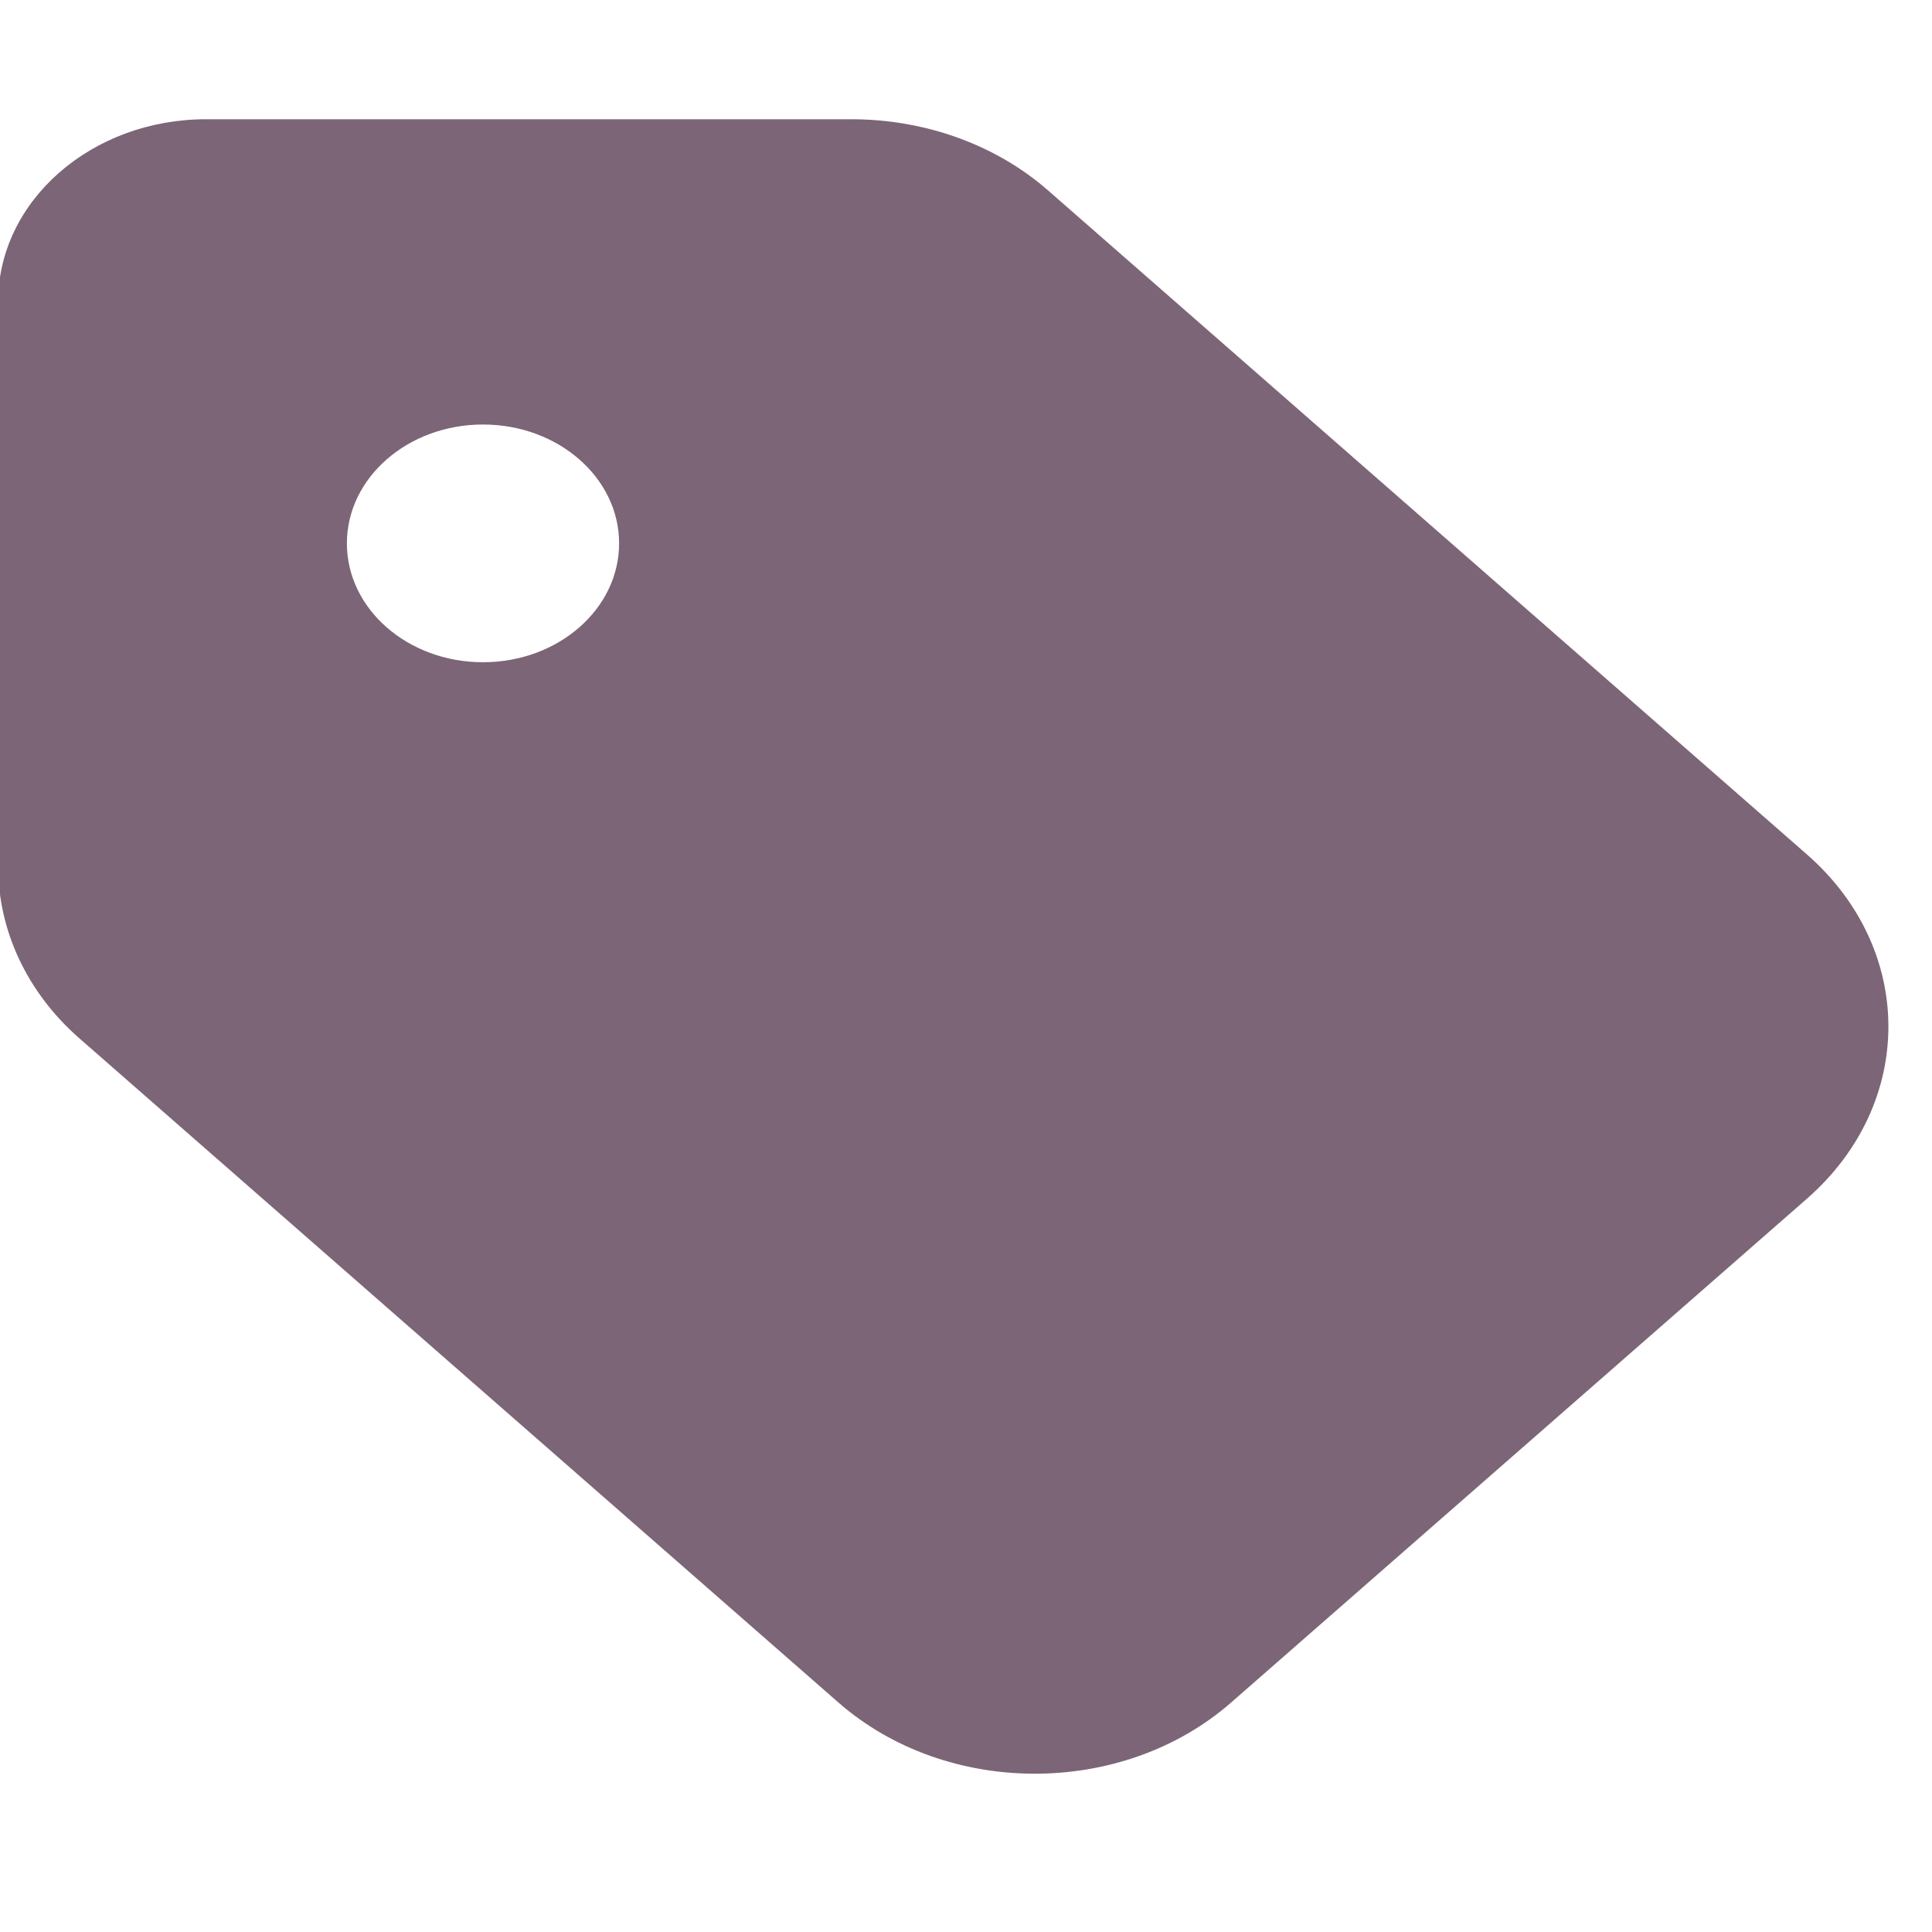
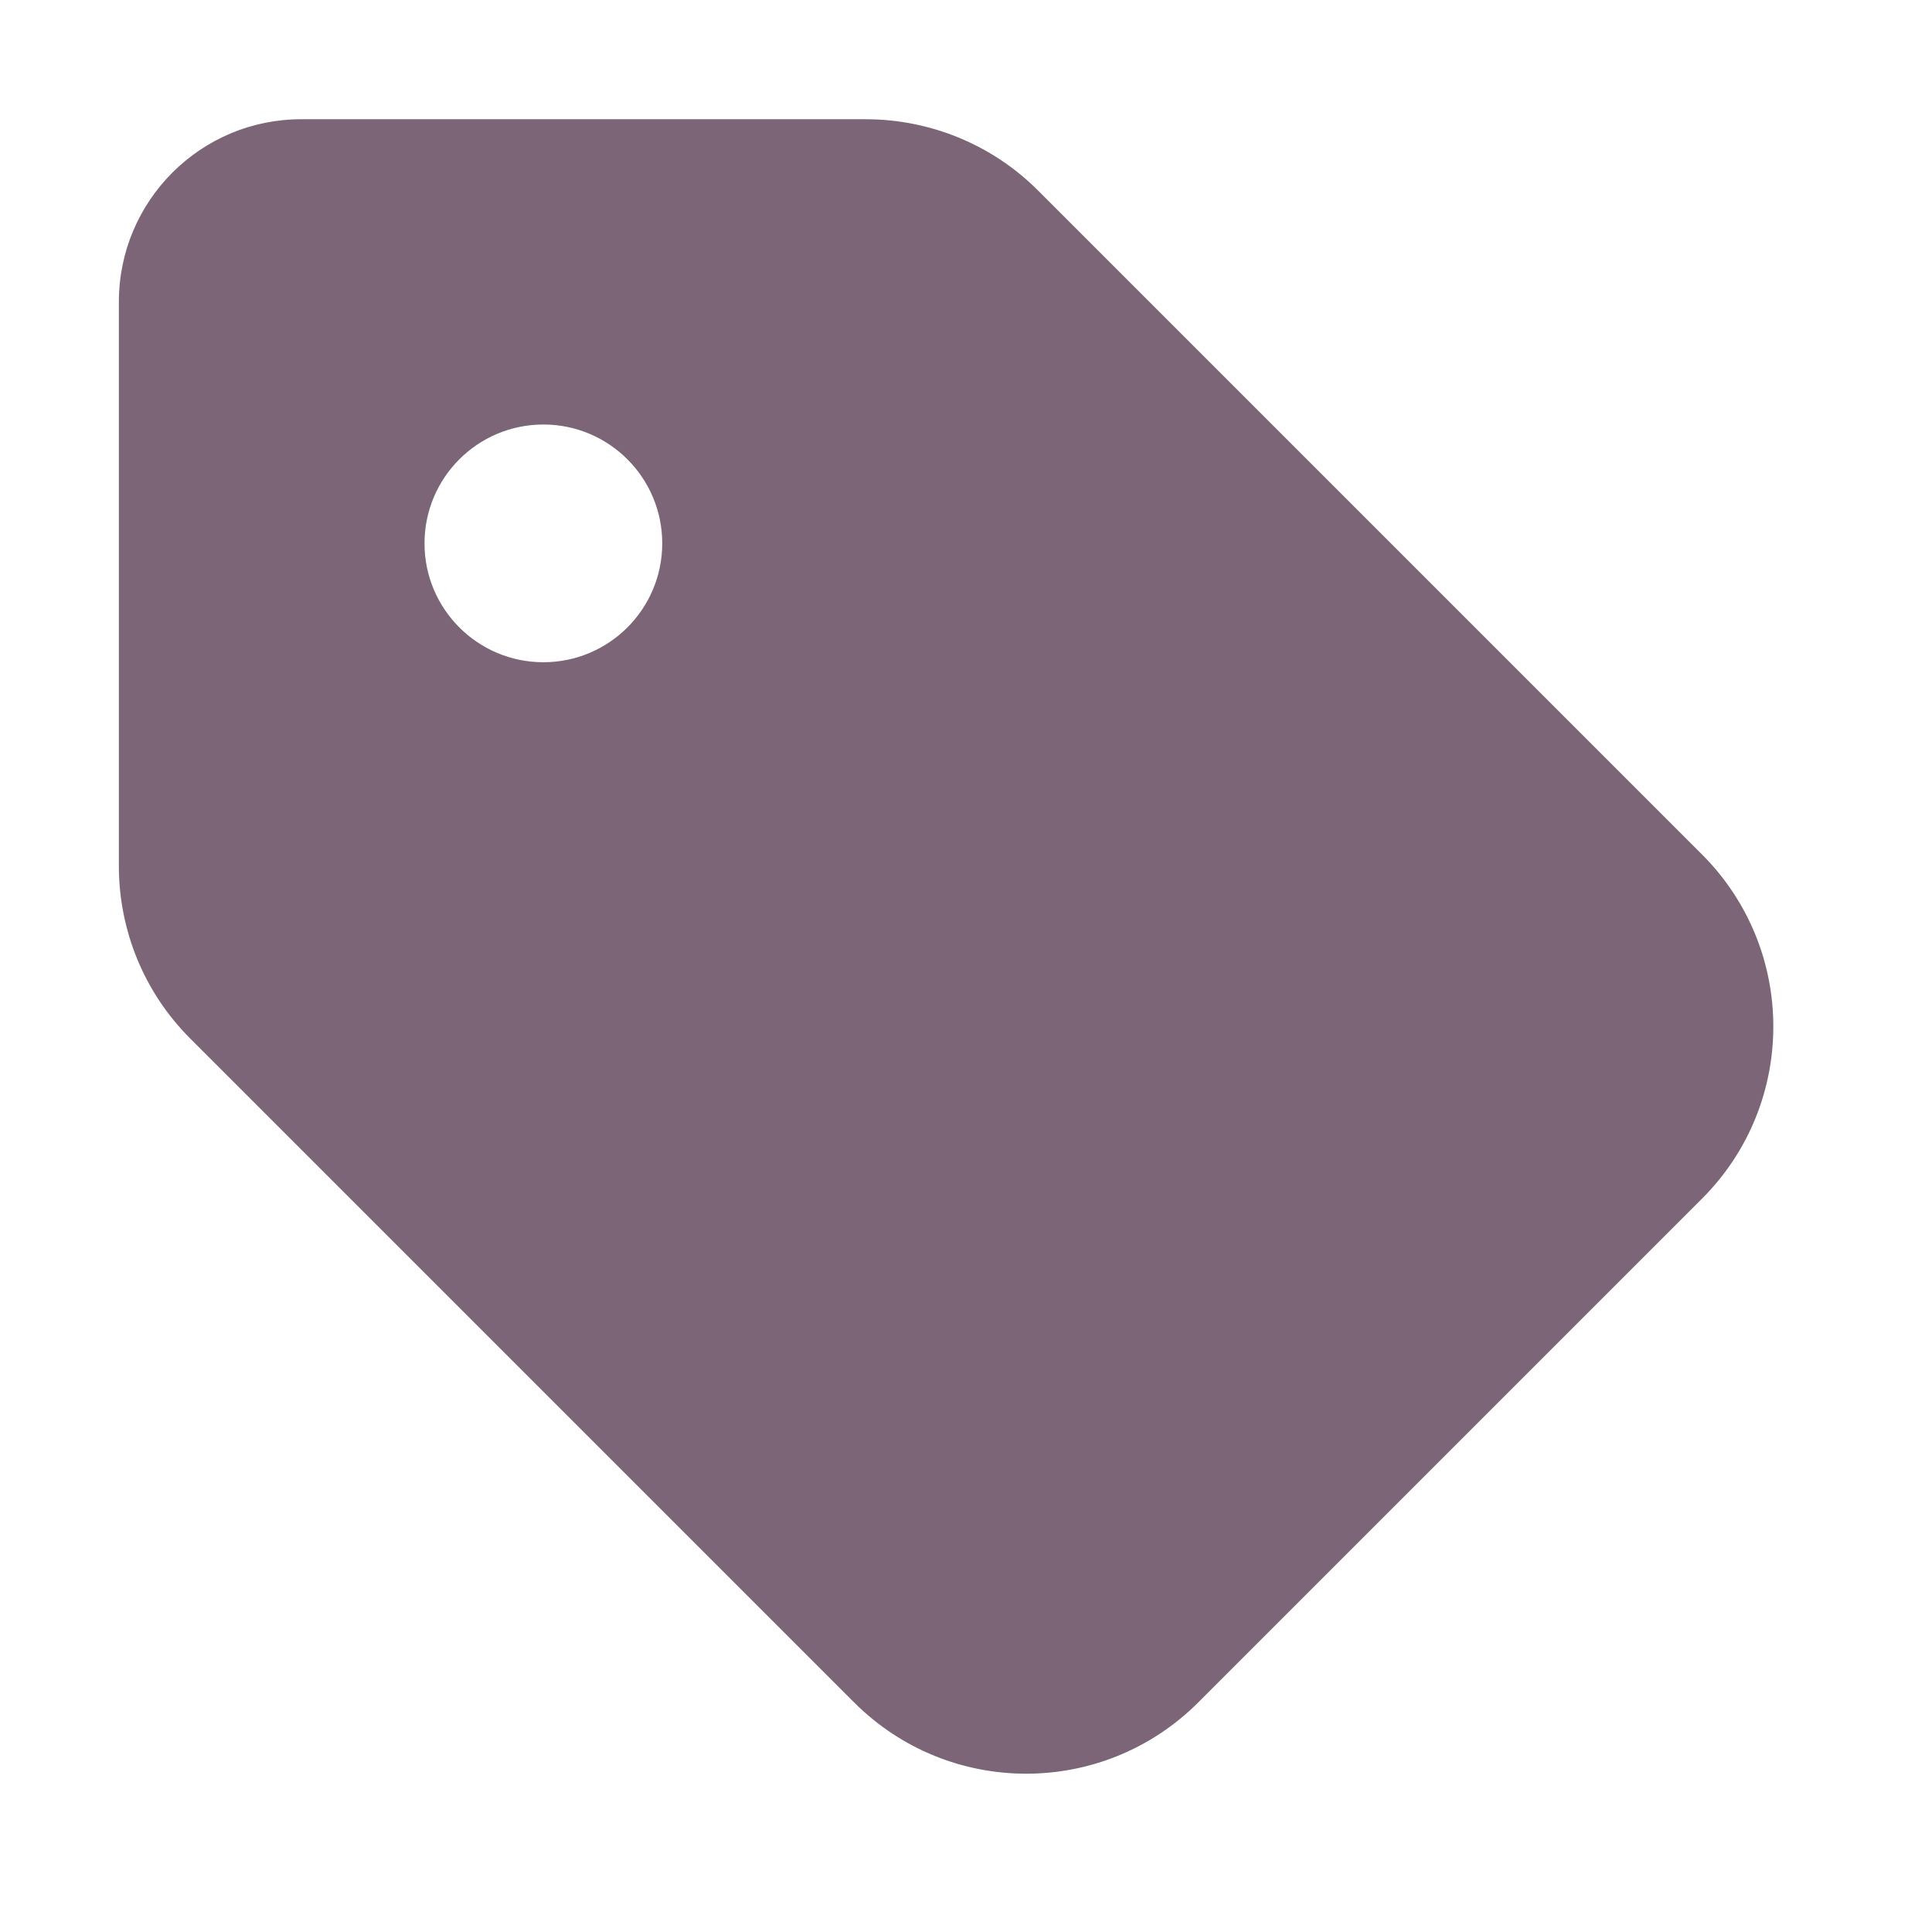
- <svg xmlns="http://www.w3.org/2000/svg" width="75" height="75" viewBox="0 0 512 512" version="1.1">
-   <g id="surface1">
-     <path style=" stroke:#7C6576;fill-rule:nonzero;fill:#7C6576;fill-opacity:1;" d="M 0 80 L 0 229.5 C 0 246.5 7.656 262.801 21.371 274.801 L 222.516 450.801 C 251.086 475.801 297.371 475.801 325.941 450.801 L 478.516 317.301 C 507.086 292.301 507.086 251.801 478.516 226.801 L 277.371 50.801 C 263.656 38.801 245.027 32.102 225.602 32.102 L 54.855 32.102 C 24.57 32 0 53.5 0 80 Z M 128 112 C 148.199 112 164.57 126.328 164.57 144 C 164.57 161.672 148.199 176 128 176 C 107.801 176 91.43 161.672 91.43 144 C 91.43 126.328 107.801 112 128 112 Z M 128 112 " />
-   </g>
+ <svg xmlns="http://www.w3.org/2000/svg" height="75" width="75" viewBox="0 0 448 512">
+   <path style=" stroke:#7C6576;fill-rule:nonzero;fill:#7C6576;fill-opacity:1;" d="M0 80V229.5c0 17 6.7 33.3 18.7 45.3l176 176c25 25 65.5 25 90.5 0L418.7 317.3c25-25 25-65.5 0-90.5l-176-176c-12-12-28.3-18.7-45.3-18.7H48C21.5 32 0 53.5 0 80zm112 32a32 32 0 1 1 0 64 32 32 0 1 1 0-64z" />
</svg>
